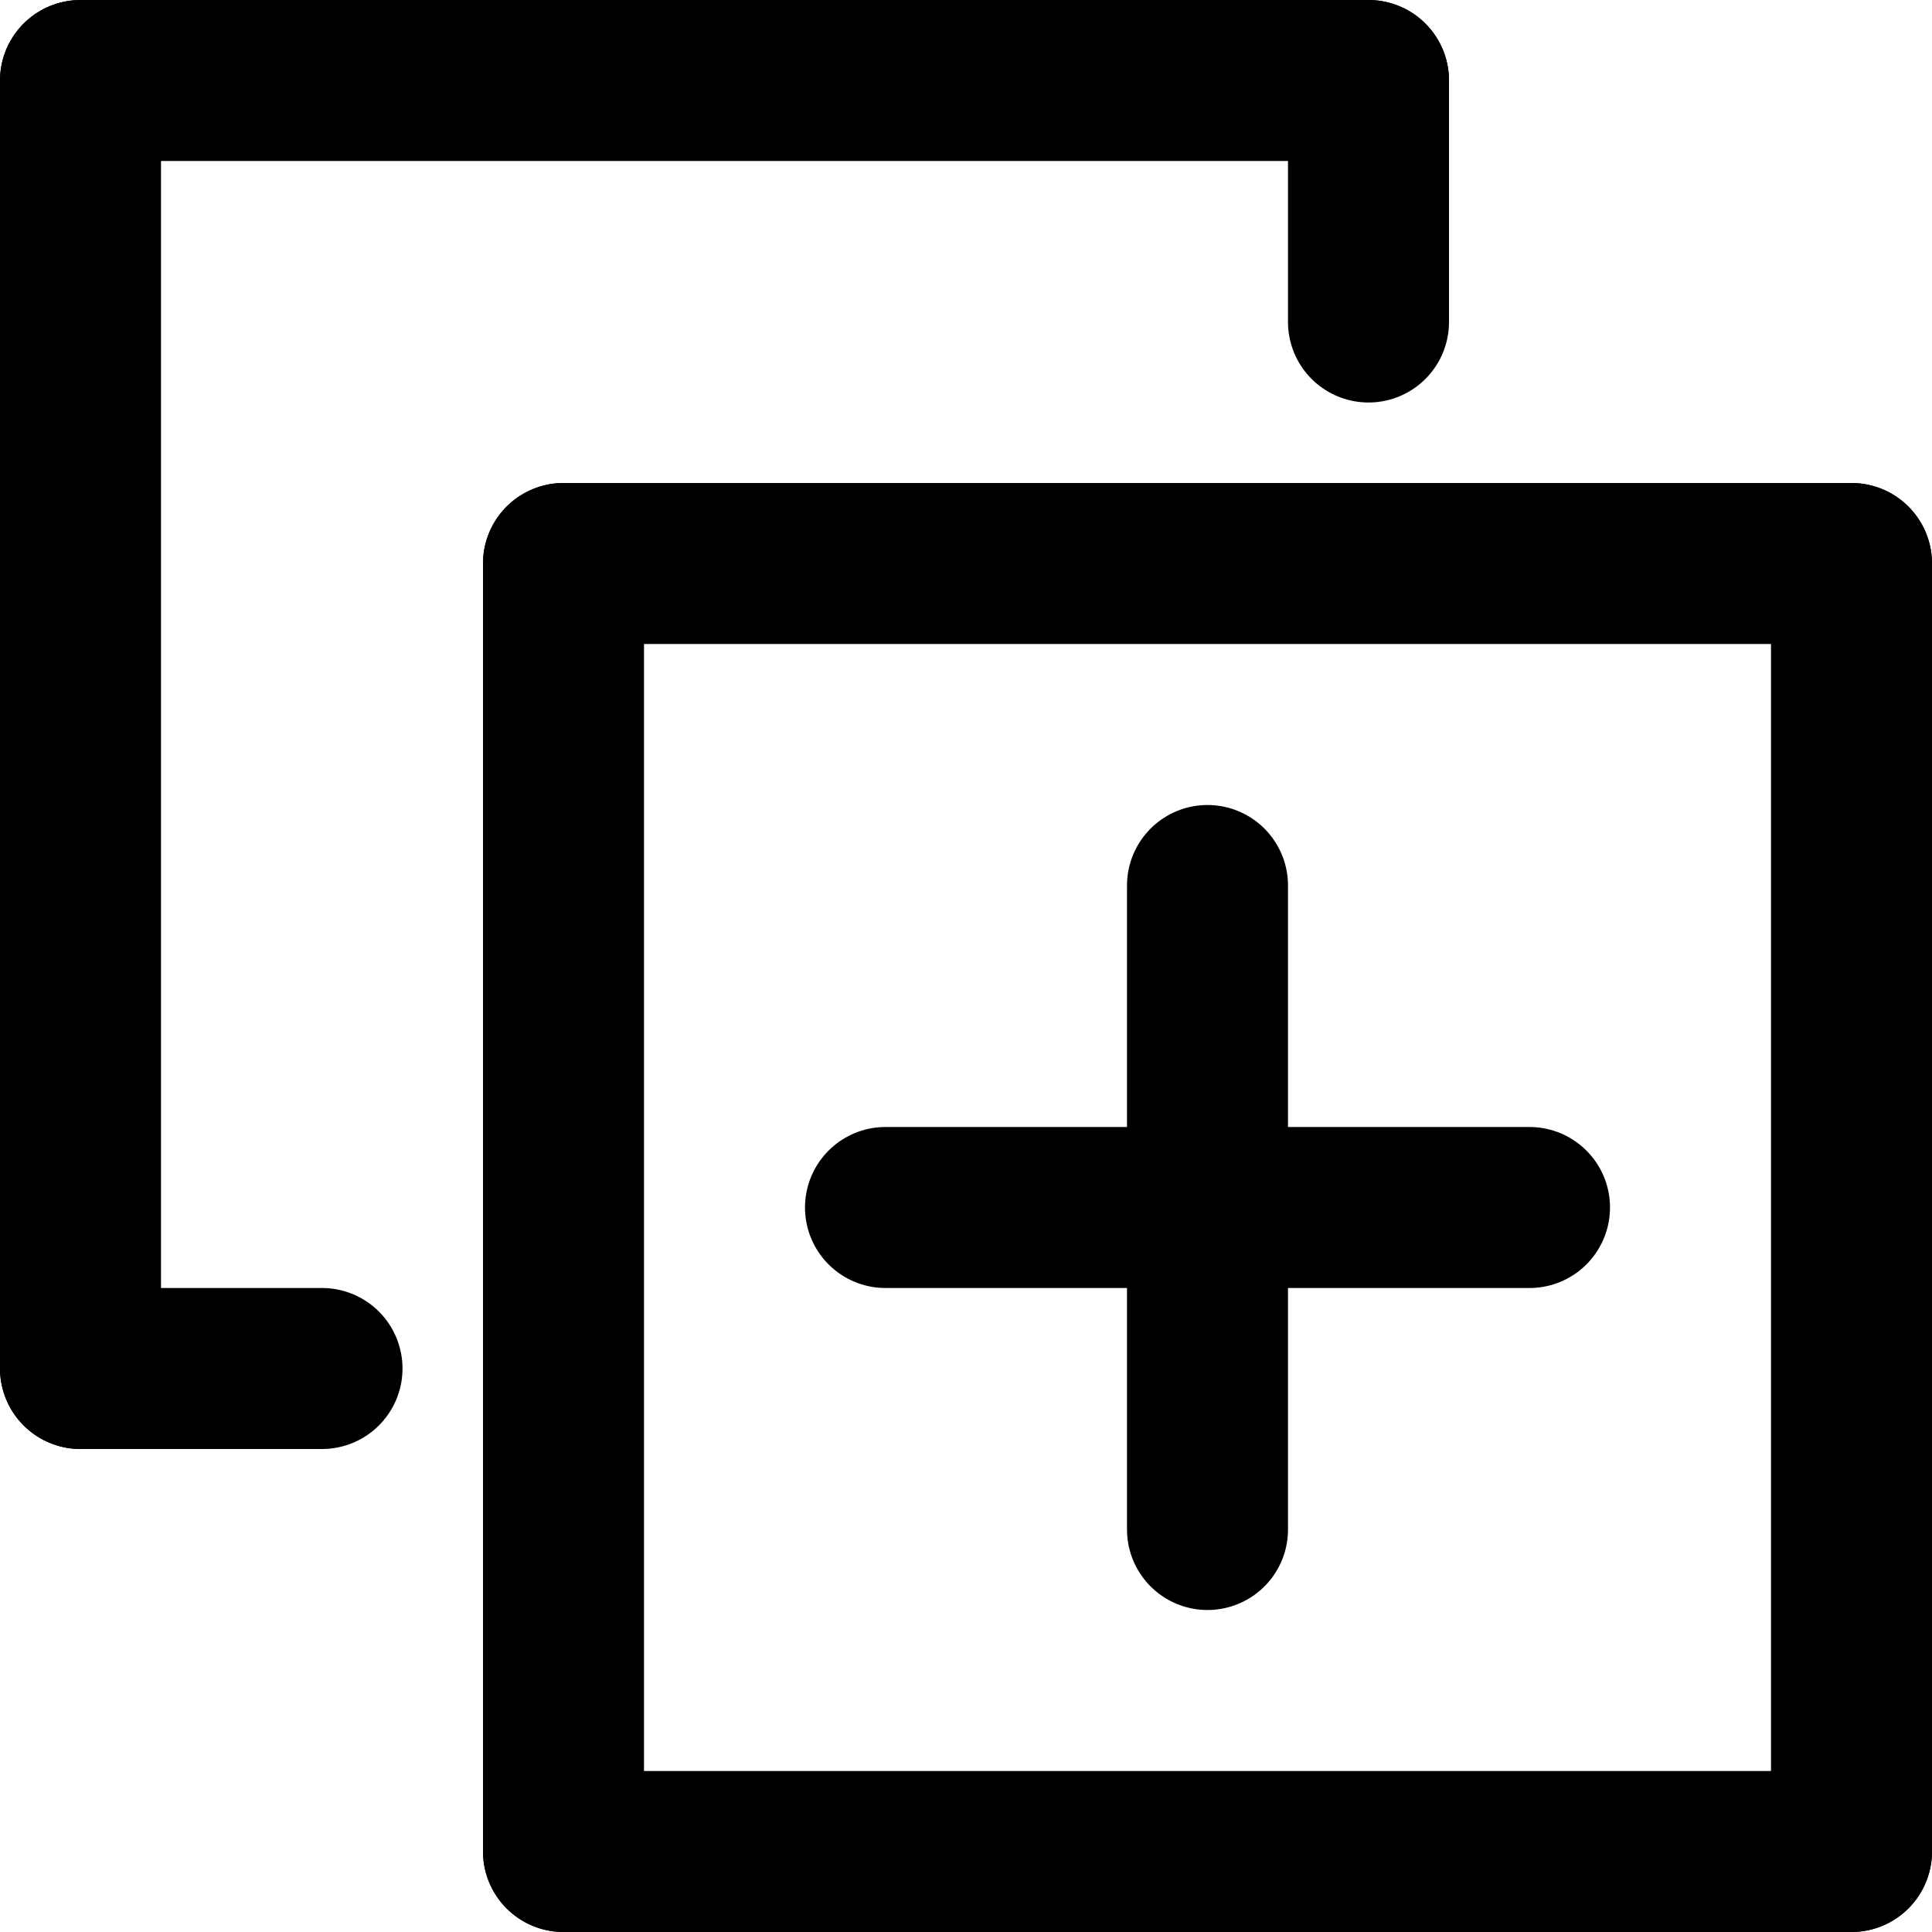
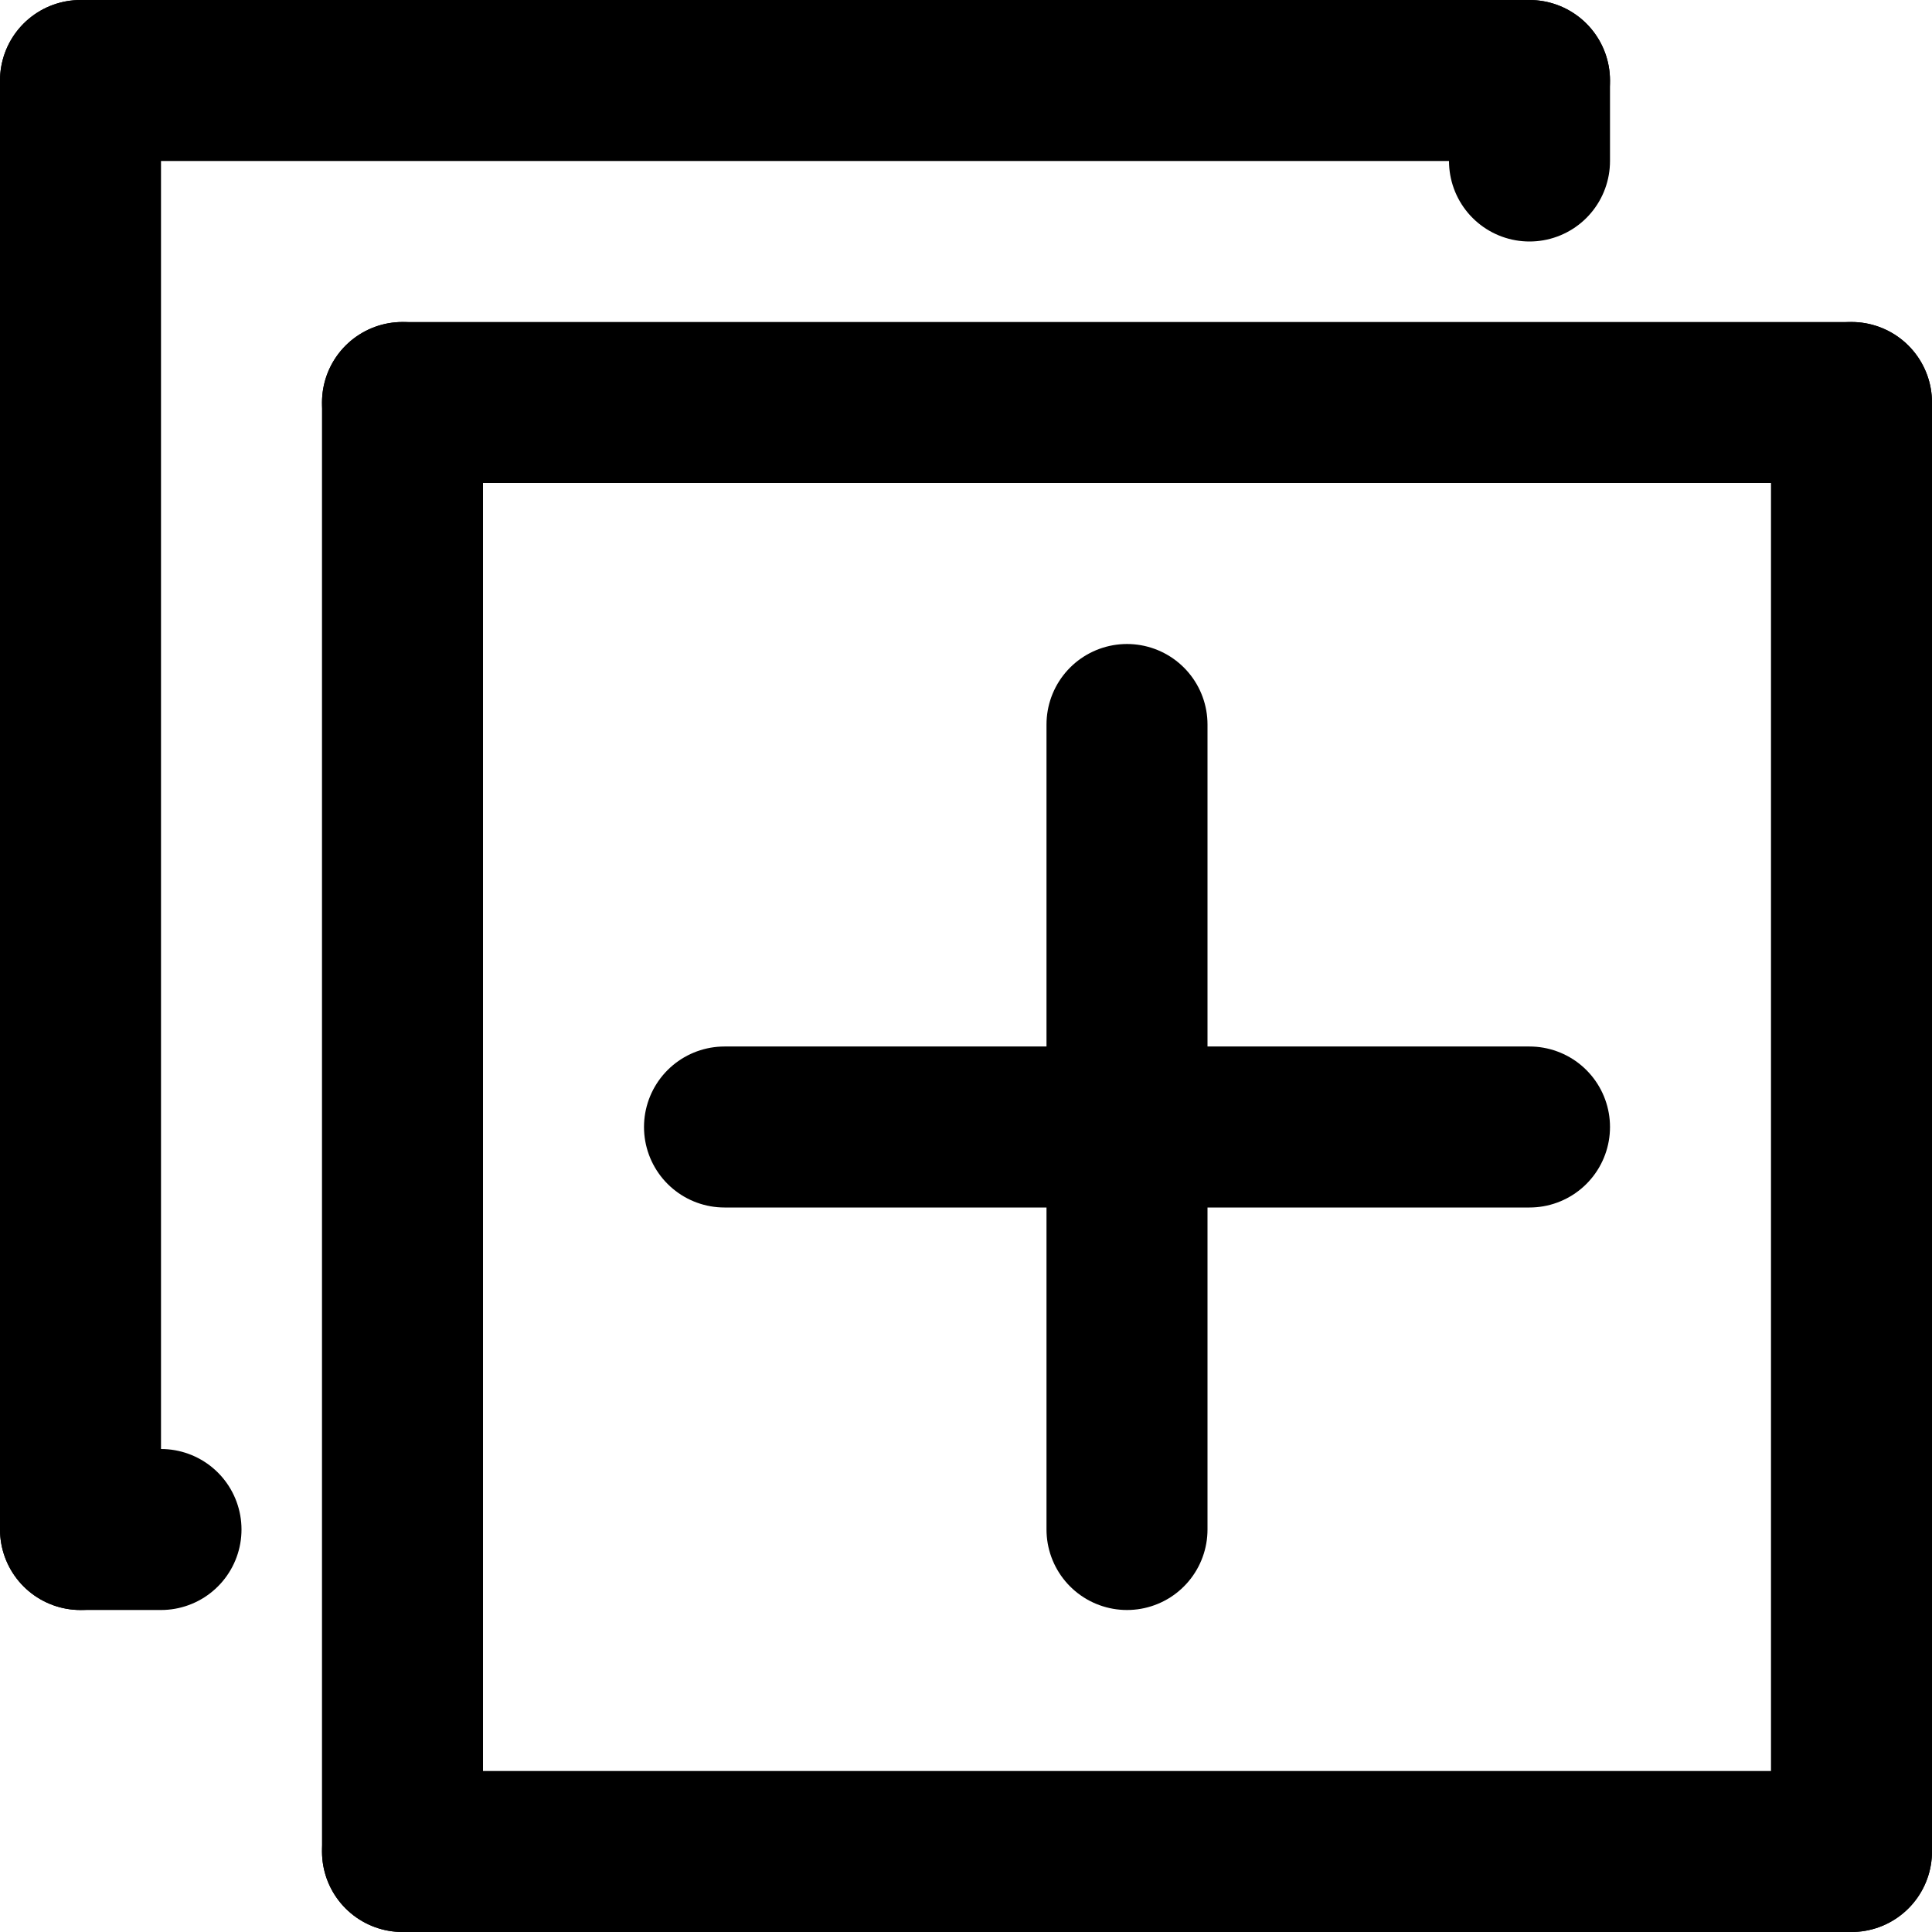
<svg xmlns="http://www.w3.org/2000/svg" width="100%" height="100%" viewBox="0 0 48 48" version="1.1">
  <defs />
  <g id="Page-1" stroke="none" stroke-width="1" fill="none" fill-rule="evenodd" stroke-linecap="round">
    <g id="Group-2" stroke="#000000" stroke-width="4">
-       <path d="M46,46 L46,14" id="Line" transform="translate(46, 30) scale(-1, 1) translate(-46, -30) " />
-       <path d="M14,46 L14,14" id="Line" transform="translate(14, 30) scale(-1, 1) translate(-14, -30) " />
-       <path d="M30,30 L30,-2" id="Line" transform="translate(30, 14) scale(-1, 1) rotate(90) translate(-30, -14) " />
-       <path d="M30,62 L30,30" id="Line" transform="translate(30, 46) scale(-1, 1) rotate(90) translate(-30, -46) " />
-       <path d="M34,8 L34,2" id="Line" transform="translate(34, 5) scale(-1, 1) translate(-34, -5) " />
-       <path d="M2,34 L2,2" id="Line" transform="translate(2, 18) scale(-1, 1) translate(-2, -18) " />
-       <path d="M18,18 L18,-14" id="Line" transform="translate(18, 2) scale(-1, 1) rotate(90) translate(-18, -2) " />
-       <path d="M5,37 L5,31" id="Line" transform="translate(5, 34) scale(-1, 1) rotate(90) translate(-5, -34) " />
-       <path d="M30,22 L30,38" id="Line" />
-       <path d="M30,22 L30,38" id="Line" transform="translate(30, 30) rotate(90) translate(-30, -30) " />
+       <path d="M46,46 L46,10" id="Line" transform="translate(46, 28) scale(-1, 1) translate(-46, -28) " />
+       <path d="M10,46 L10,10" id="Line" transform="translate(10, 28) scale(-1, 1) translate(-10, -28) " />
+       <path d="M27.5,28.5 L27.5,-7.5" id="Line" transform="translate(28, 10.5) scale(-1, 1) rotate(90) translate(-28, -10.5) " />
+       <path d="M28,64 L28,28" id="Line" transform="translate(28, 46) scale(-1, 1) rotate(90) translate(-28, -46) " />
+       <path d="M38,4 L38,2" id="Line" transform="translate(38, 3) scale(-1, 1) translate(-38, -3) " />
+       <path d="M2,38 L2,2" id="Line" transform="translate(2, 20) scale(-1, 1) translate(-2, -20) " />
+       <path d="M19.5,20.5 L19.5,-15.5" id="Line" transform="translate(20, 2.5) scale(-1, 1) rotate(90) translate(-20, -2.5) " />
+       <path d="M2,40 L2,38" id="Line" transform="translate(2.5, 38.5) scale(-1, 1) rotate(90) translate(-2.5, -38.5) " />
+       <path d="M28,18 L28,38" id="Line" />
+       <path d="M28,18 L28,38" id="Line" transform="translate(28, 28) rotate(90) translate(-28, -28) " />
    </g>
  </g>
</svg>
